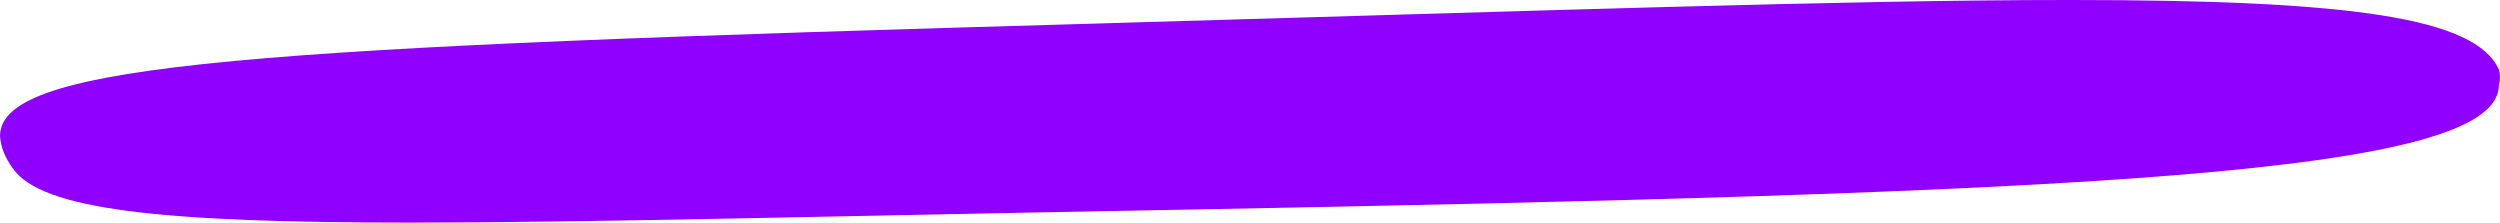
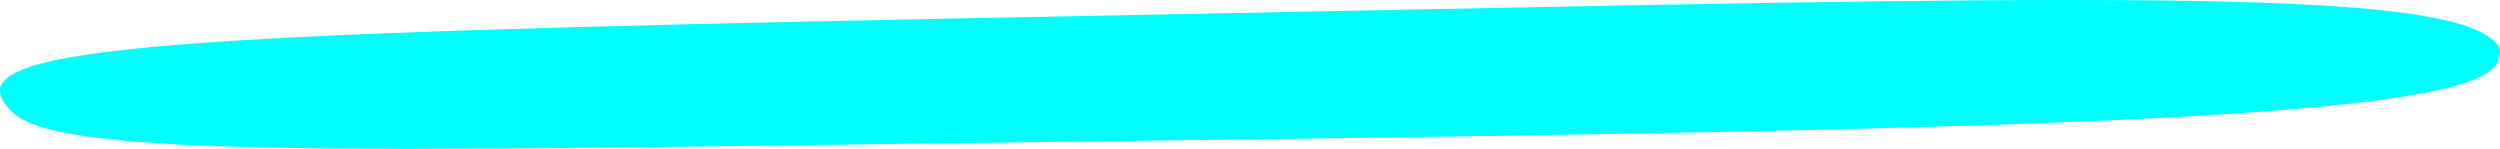
- <svg xmlns="http://www.w3.org/2000/svg" width="146" height="13" viewBox="0 0 146 13" fill="none">
-   <path d="M145.933 4.06C144.565 1.037 137.365 0 120.957 0H120.684C107.832 0 89.419 0.648 63.806 1.382C15.131 2.764 0 3.628 0 7.947C0.045 8.58 0.291 9.206 0.729 9.804C2.37 12.266 9.48 13 23.973 13C34.455 13 48.857 12.611 67.999 12.266C121.322 11.272 145.933 10.279 145.933 4.967C146.022 4.666 146.022 4.361 145.933 4.06Z" fill="#8F00FF" />
+ <svg xmlns="http://www.w3.org/2000/svg" width="84" height="5" viewBox="0 0 84 5" fill="none">
+   <path d="M83.961 1.561C83.175 0.399 79.032 0 69.592 0H69.435C62.04 0 51.447 0.249 36.71 0.532C8.706 1.063 0 1.395 0 3.056C0.026 3.3 0.167 3.541 0.42 3.771C1.364 4.718 5.454 5 13.793 5C19.823 5 28.11 4.85 39.123 4.718C69.802 4.336 83.961 3.953 83.961 1.91C84.013 1.795 84.013 1.677 83.961 1.561Z" fill="#00FFFF" />
</svg>
